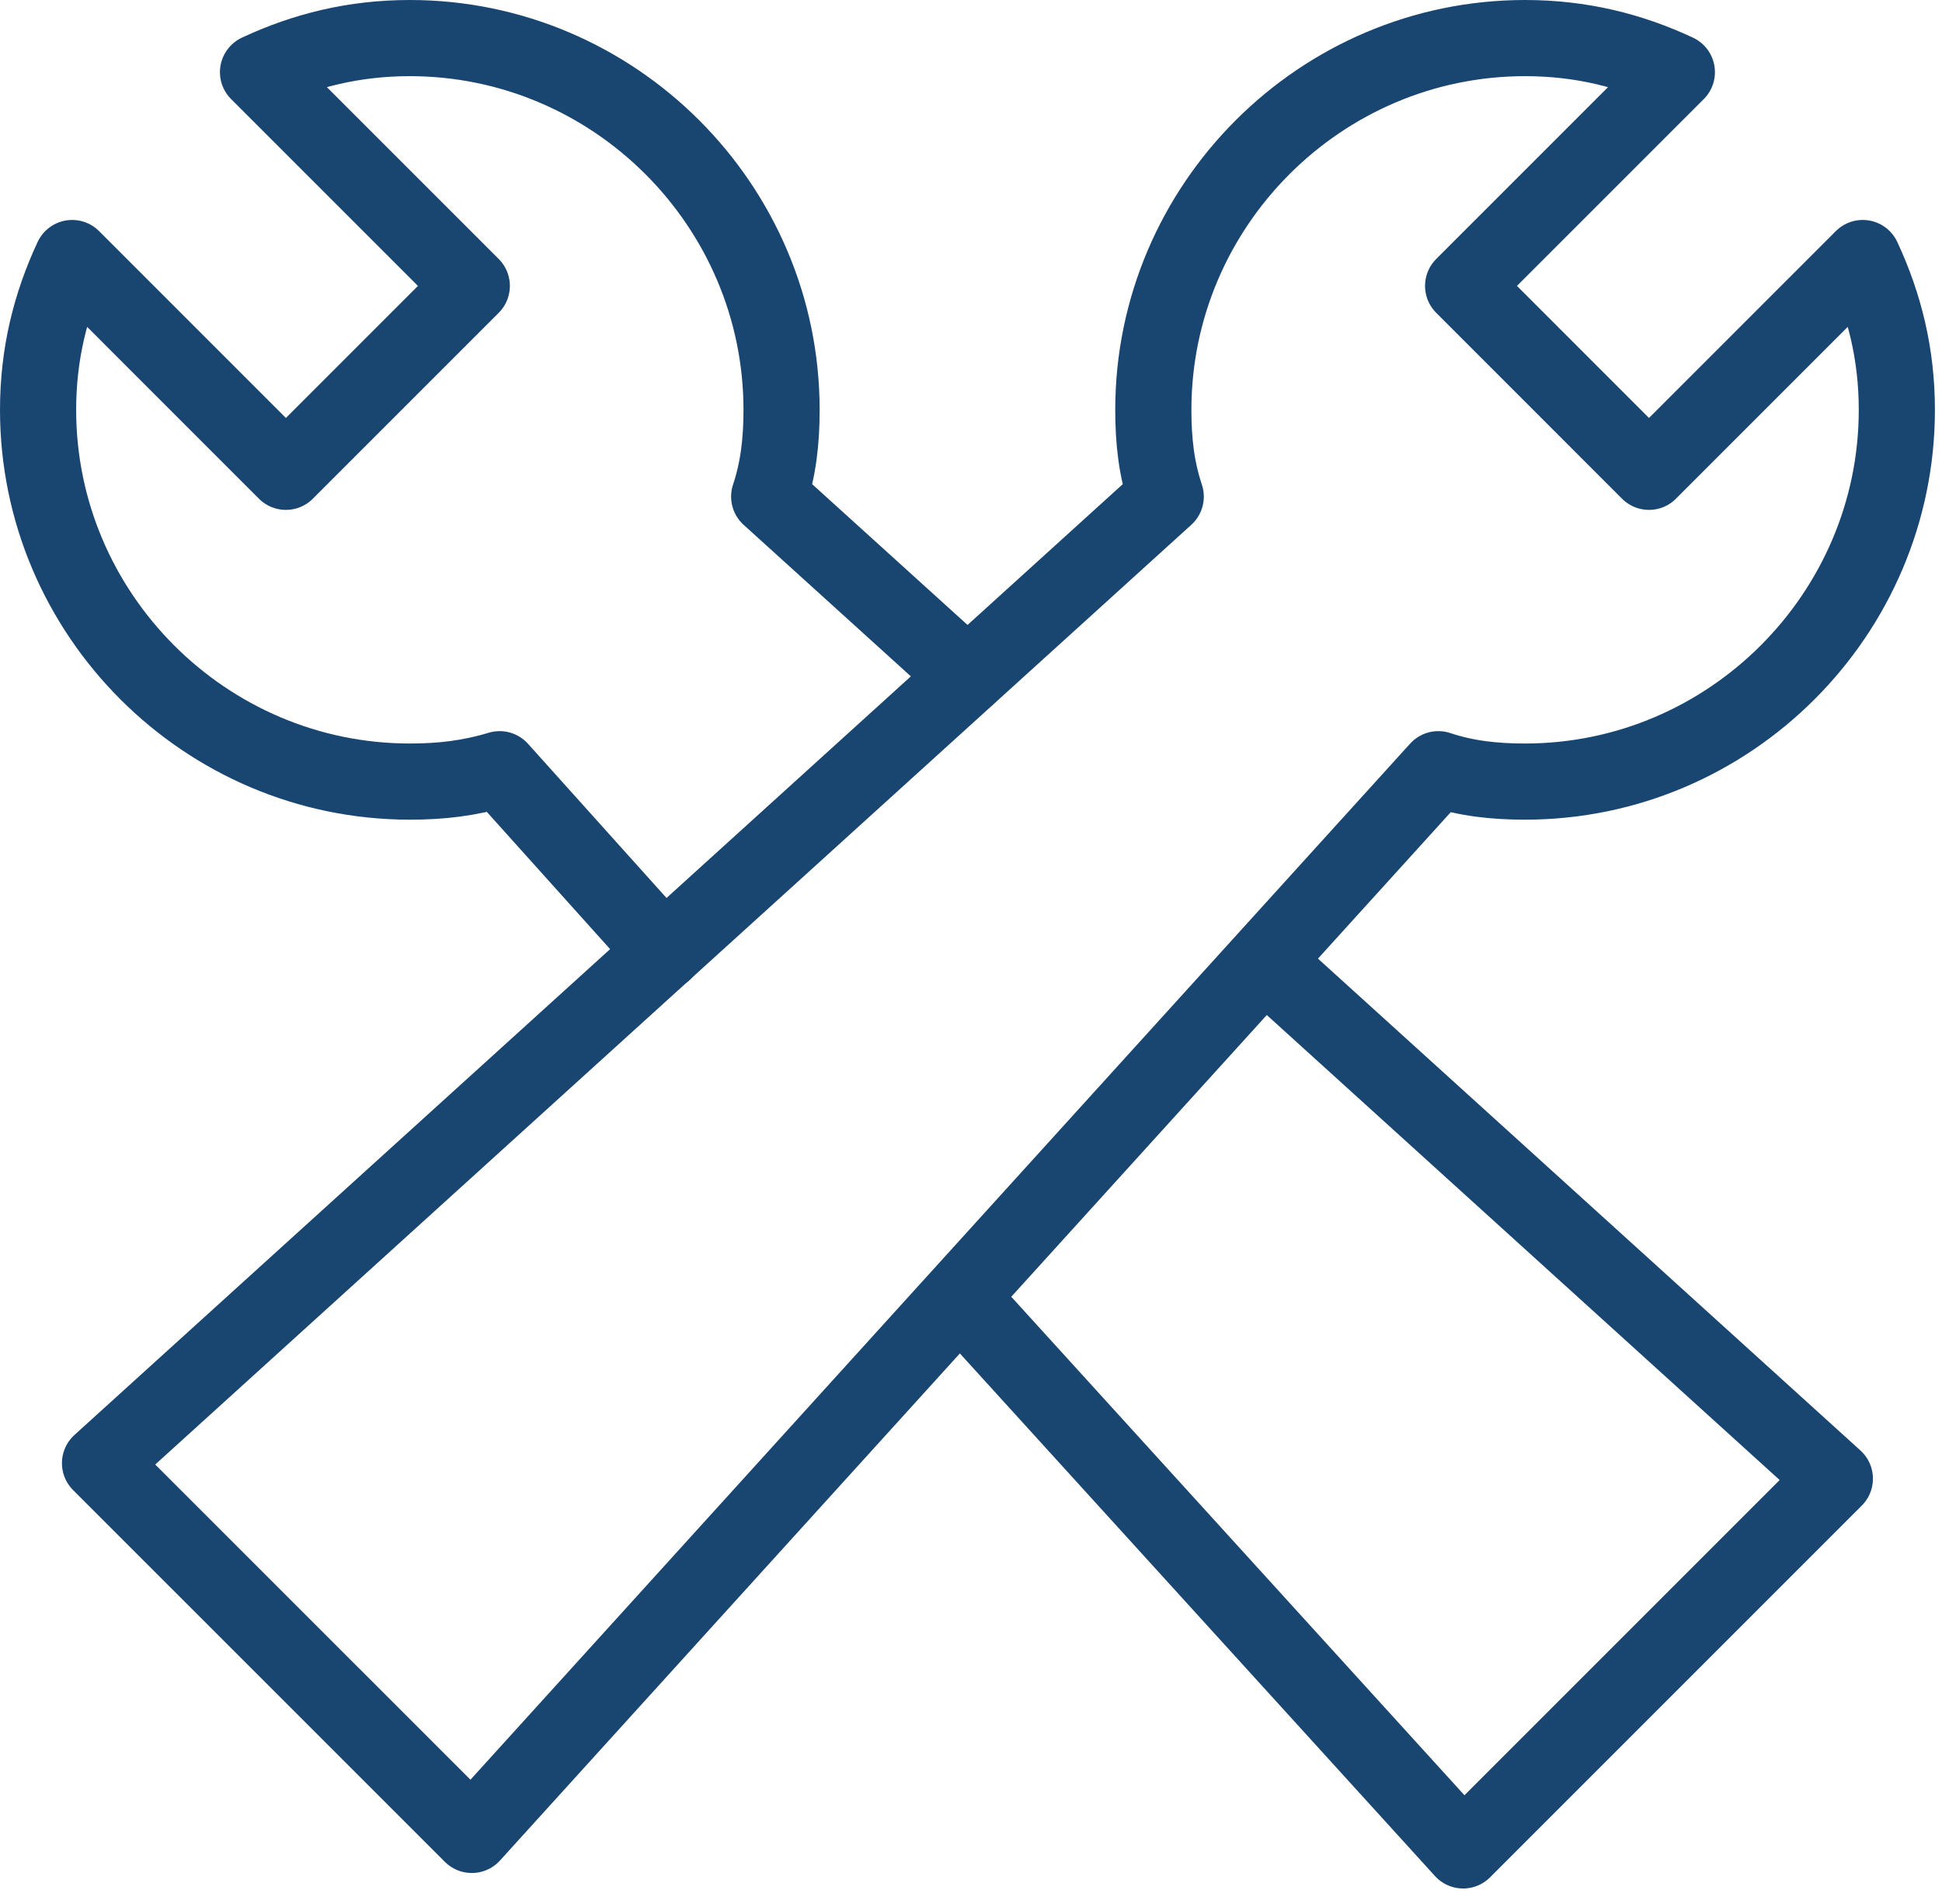
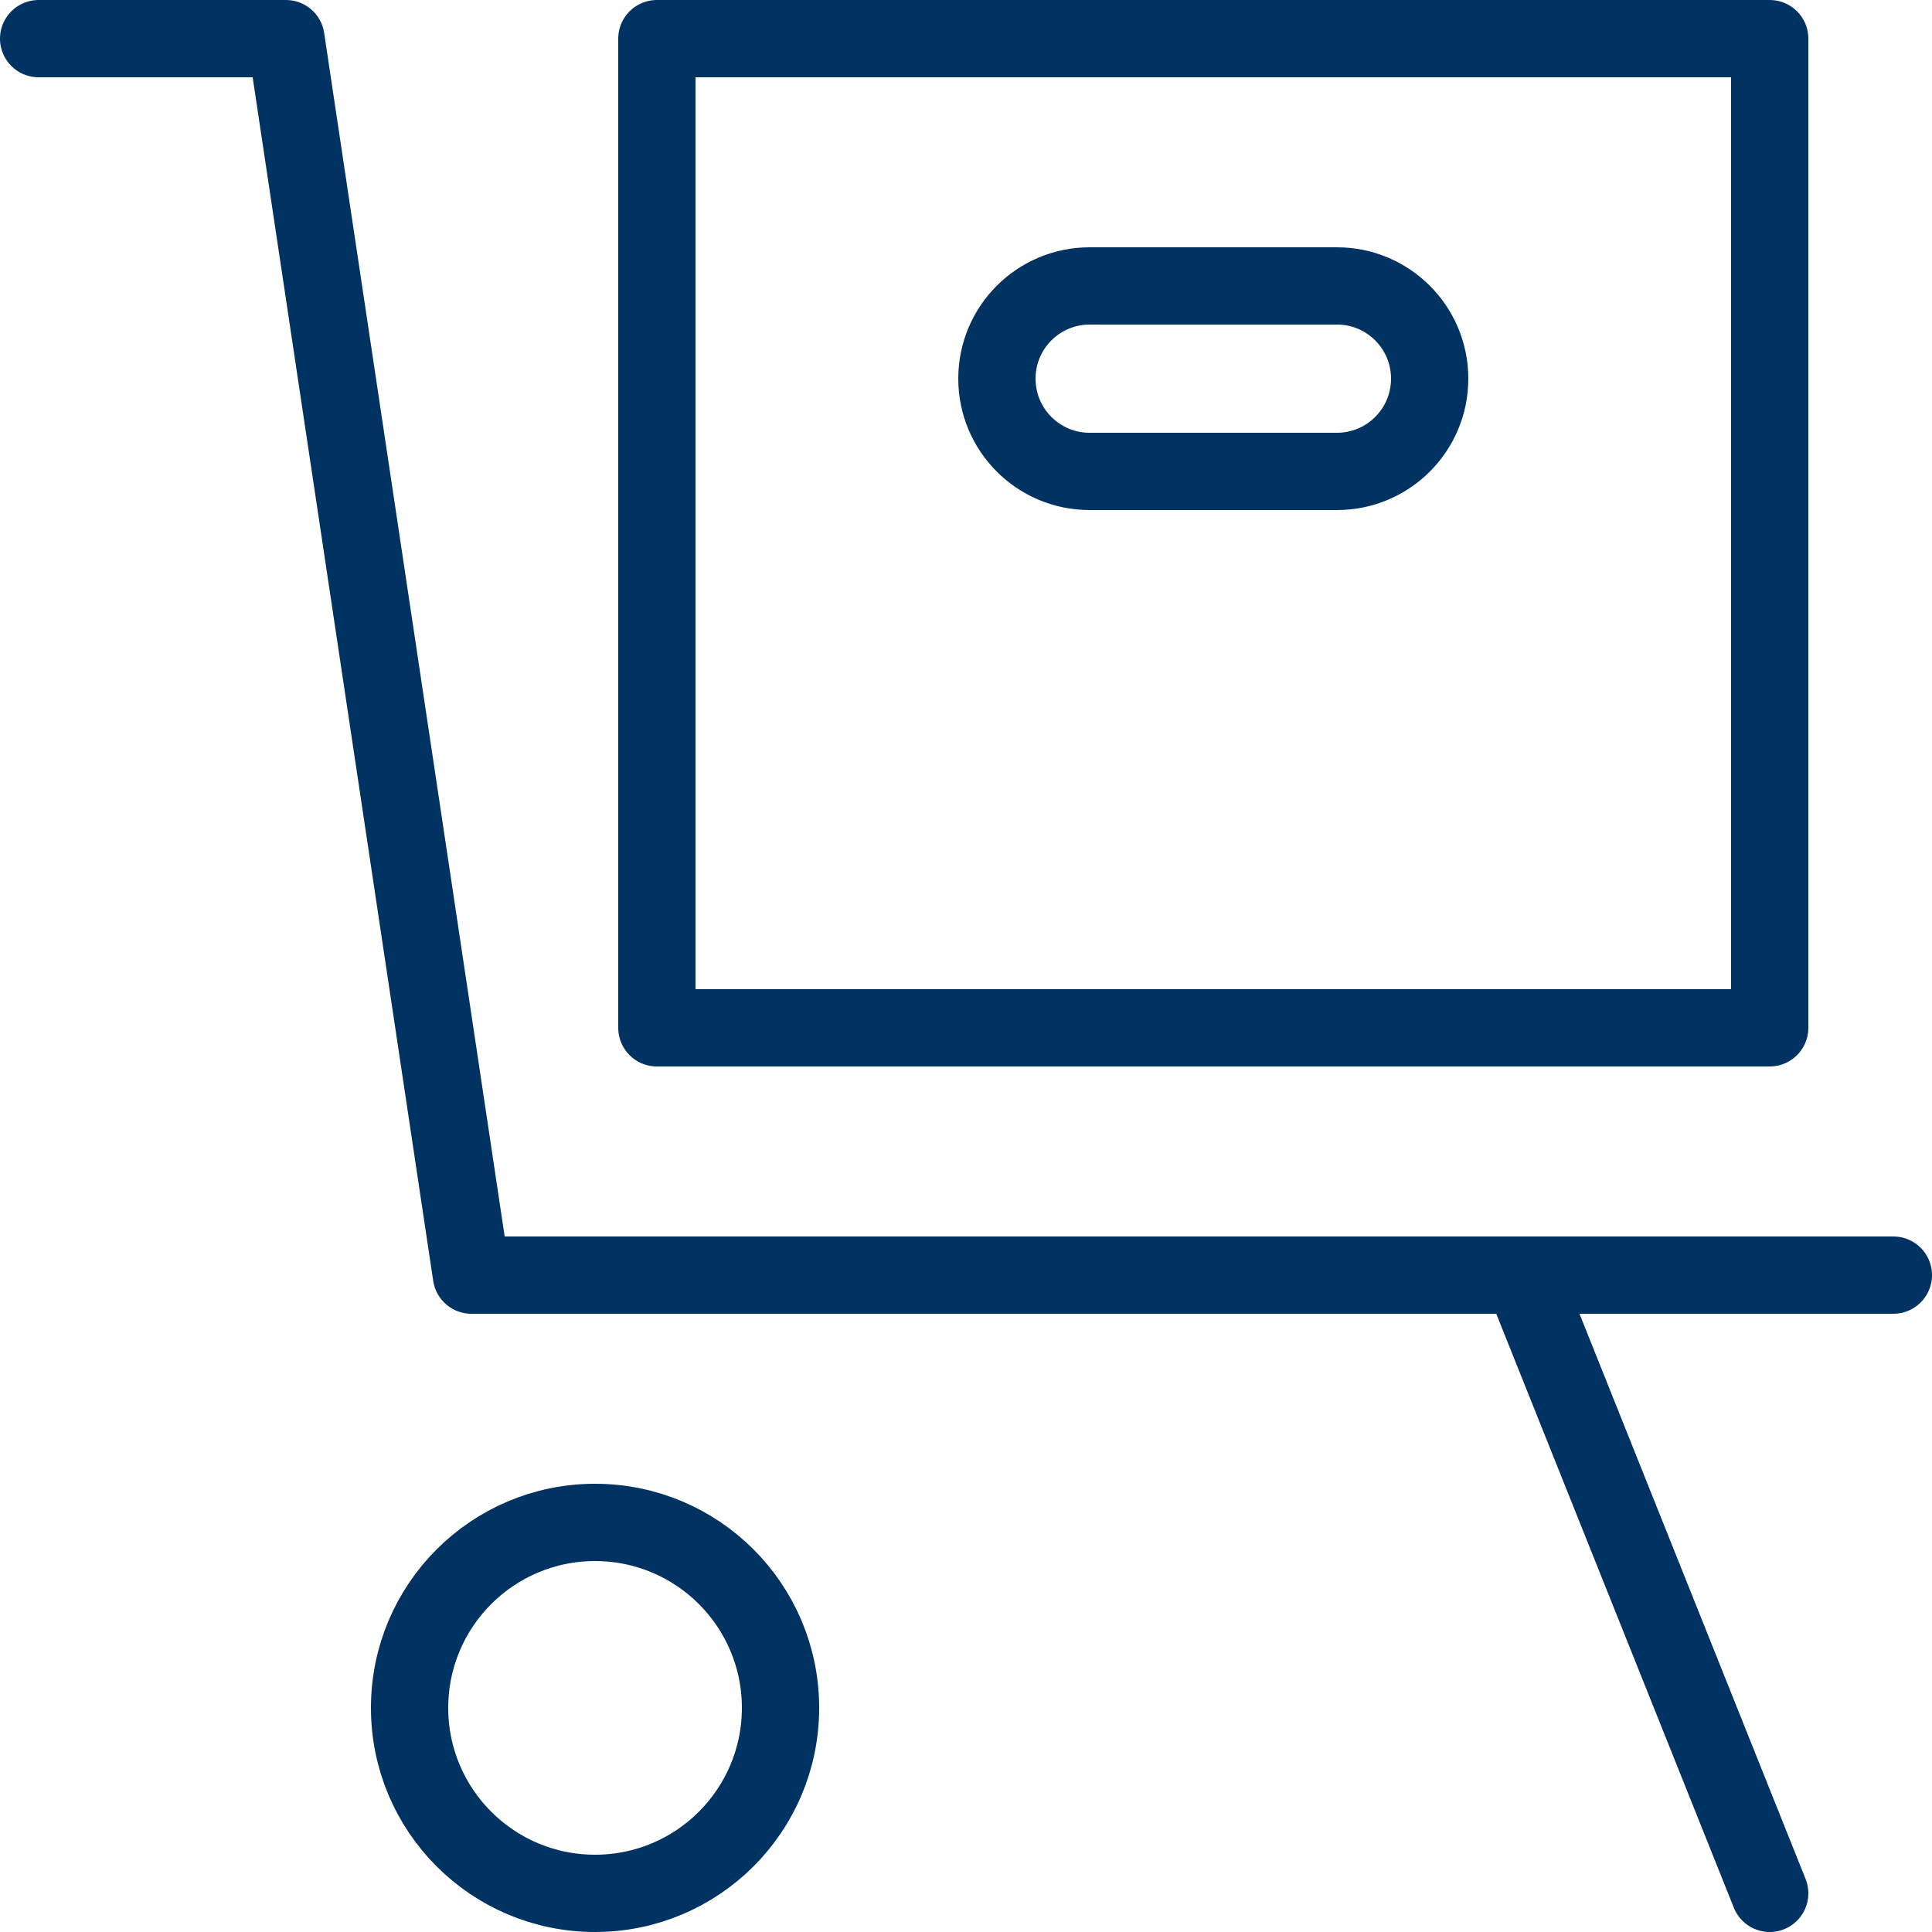
- <svg xmlns="http://www.w3.org/2000/svg" width="51" height="50" viewBox="0 0 51 50">
-   <g fill="none" fill-rule="evenodd" stroke="#003262" stroke-width="2" transform="translate(1 1)" stroke-linecap="round" opacity=".9" stroke-linejoin="round">
-     <path d="M16.434,24 L12.122,19.2 C11.308,19.444 10.576,19.525 9.763,19.525 C4.393,19.525 0,15.132 0,9.763 C0,8.298 0.325,6.997 0.895,5.776 L6.508,11.39 L11.39,6.508 L5.776,0.895 C6.997,0.325 8.298,0 9.763,0 C15.132,0 19.525,4.393 19.525,9.763 C19.525,10.576 19.444,11.308 19.2,12.041 L24.407,16.759" />
-     <polyline points="32.38 24.407 47.186 37.831 37.424 47.593 24.407 33.275" />
-     <path d="M42.305,11.39 L37.424,6.508 L43.037,0.895 C41.817,0.325 40.515,0 39.051,0 C33.681,0 29.288,4.393 29.288,9.763 C29.288,10.576 29.369,11.308 29.614,12.041 L1.627,37.424 L11.39,47.186 L36.773,19.2 C37.505,19.444 38.237,19.525 39.051,19.525 C44.42,19.525 48.814,15.132 48.814,9.763 C48.814,8.298 48.488,6.997 47.919,5.776 L42.305,11.39 L42.305,11.39 Z" />
+ <svg xmlns="http://www.w3.org/2000/svg" width="50" height="50" viewBox="0 0 50 50">
+   <g fill="none" fill-rule="evenodd" stroke="#003262" stroke-width="2" transform="translate(1 1)" stroke-linecap="round" stroke-linejoin="round">
+     <path d="M33.6,11.2 L27.2,11.2 C25.874,11.2 24.8,10.126 24.8,8.8 C24.8,7.474 25.874,6.4 27.2,6.4 L33.6,6.4 C34.926,6.4 36,7.474 36,8.8 C36,10.126 34.926,11.2 33.6,11.2 L33.6,11.2 Z" />
+     <polygon points="16 25.6 44.8 25.6 44.8 0 16 0" />
+     <path d="M38.4 32L44.8 48M14.4 38.4C17.051 38.4 19.2 40.549 19.2 43.2 19.2 45.851 17.051 48 14.4 48 11.749 48 9.6 45.851 9.6 43.2 9.6 40.549 11.749 38.4 14.4 38.4L14.4 38.4z" />
+     <polyline points="48 32 11.2 32 6.4 0 0 0" />
  </g>
</svg>
